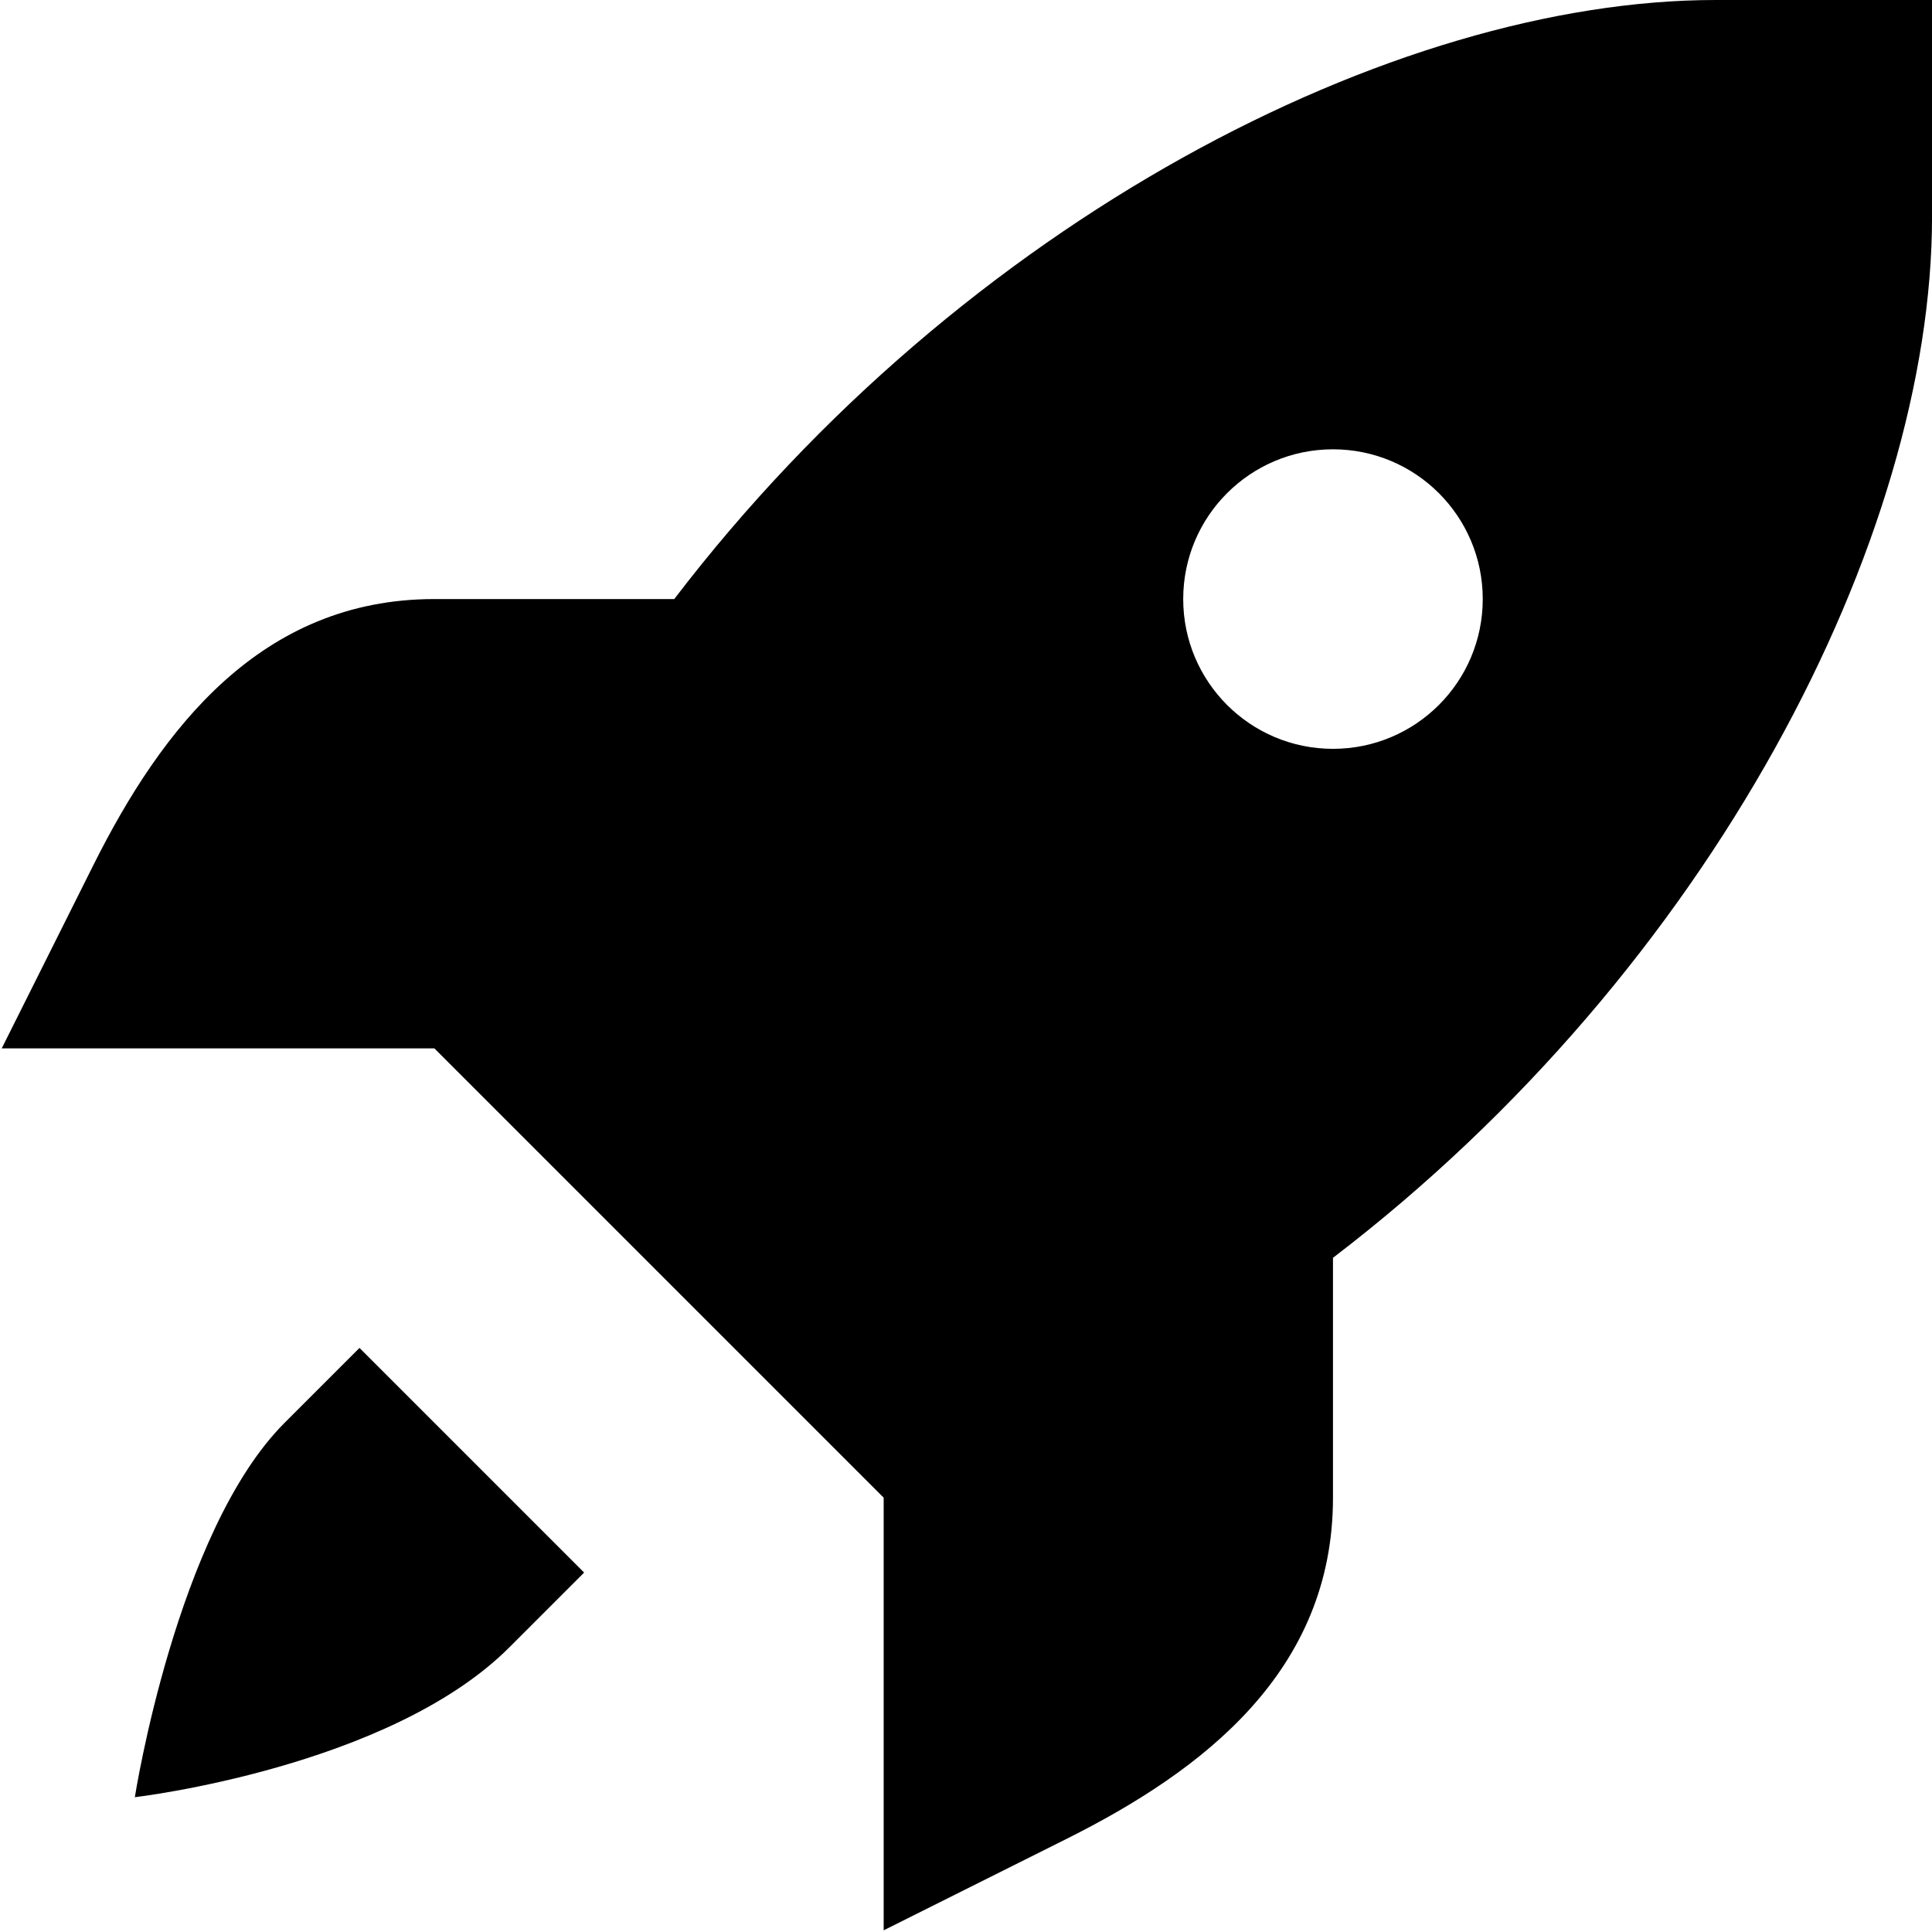
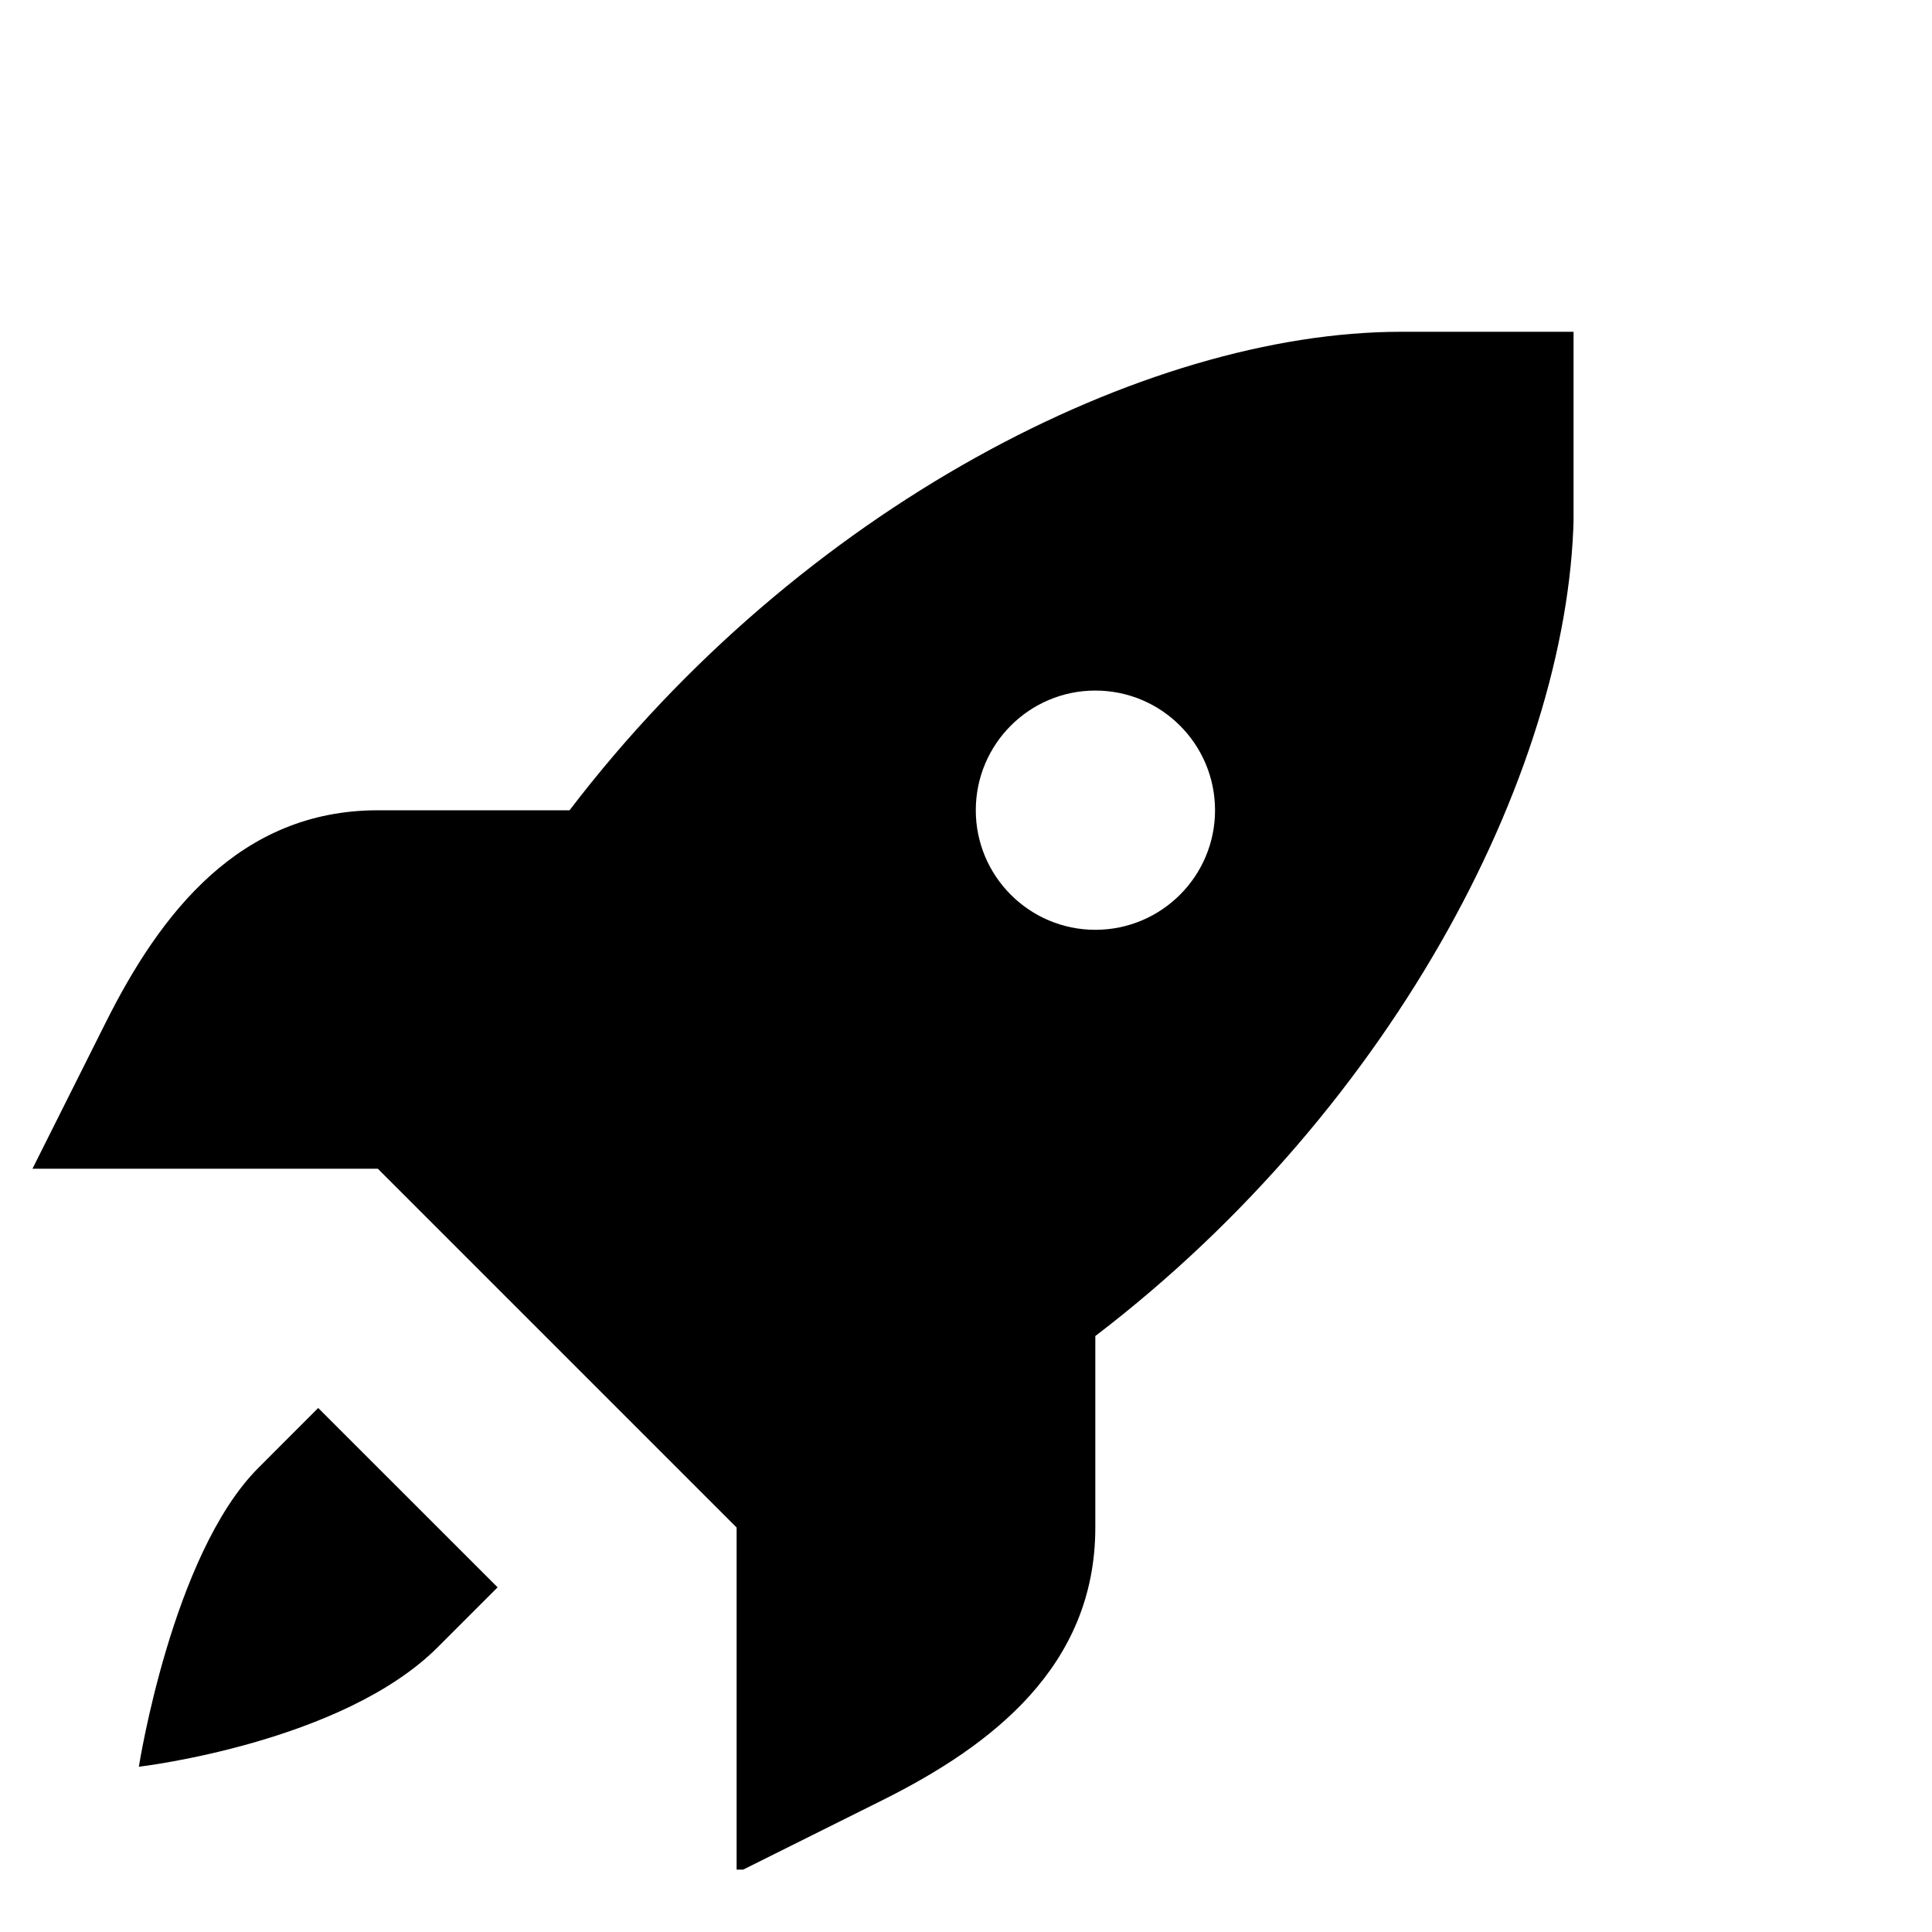
- <svg xmlns="http://www.w3.org/2000/svg" width="500" zoomAndPan="magnify" viewBox="0 0 375 375" height="500" preserveAspectRatio="xMidYMid meet" version="1.0">
-   <path fill="#000000" d="M 332.996 0 C 270.664 0 187.031 42.762 130.871 116.277 L 84.312 116.277 C 50.668 116.277 31.387 141.391 18.109 167.945 L 0.336 203.488 L 84.312 203.488 L 127.914 247.094 L 171.52 290.699 L 171.52 374.672 L 207.062 356.902 C 233.621 343.621 258.73 324.34 258.73 290.699 L 258.73 244.141 C 332.246 187.977 375.008 104.344 375.008 42.016 L 375.008 0 Z M 258.73 87.211 C 274.785 87.211 287.801 100.223 287.801 116.277 C 287.801 132.336 274.785 145.348 258.73 145.348 C 242.676 145.348 229.66 132.336 229.66 116.277 C 229.66 100.223 242.676 87.211 258.73 87.211 Z M 69.777 261.629 L 55.242 276.164 C 34.246 297.156 26.172 348.836 26.172 348.836 C 26.172 348.836 75.531 343.082 98.848 319.766 L 113.379 305.234 Z M 69.777 261.629 " fill-opacity="1" fill-rule="nonzero" />
+ <svg xmlns="http://www.w3.org/2000/svg" width="40" zoomAndPan="magnify" viewBox="0 0 30 30" height="40" preserveAspectRatio="xMidYMid meet" version="1.0">
+   <defs>
+     <clipPath id="id1">
+       <path d="M 0.484 5.152 L 24.434 5.152 L 24.434 29.031 L 0.484 29.031 Z M 0.484 5.152 " clip-rule="nonzero" />
+     </clipPath>
+   </defs>
+   <g clip-path="url(#id1)">
+     <path fill="#000000" d="M 21.754 5.152 C 17.773 5.152 12.43 7.883 8.844 12.582 L 5.867 12.582 C 3.719 12.582 2.488 14.184 1.641 15.879 L 0.504 18.148 L 5.867 18.148 L 11.438 23.719 L 11.438 29.082 L 13.711 27.949 C 15.406 27.102 17.008 25.871 17.008 23.719 L 17.008 20.746 C 21.703 17.16 24.438 11.816 24.438 7.836 L 24.438 5.152 Z M 17.008 10.723 C 18.035 10.723 18.867 11.555 18.867 12.582 C 18.867 13.605 18.035 14.438 17.008 14.438 C 15.984 14.438 15.152 13.605 15.152 12.582 C 15.152 11.555 15.984 10.723 17.008 10.723 Z M 4.941 21.863 L 4.012 22.793 C 2.672 24.133 2.156 27.434 2.156 27.434 C 2.156 27.434 5.309 27.066 6.797 25.578 L 7.727 24.648 Z M 4.941 21.863 " fill-opacity="1" fill-rule="nonzero" />
+   </g>
</svg>
